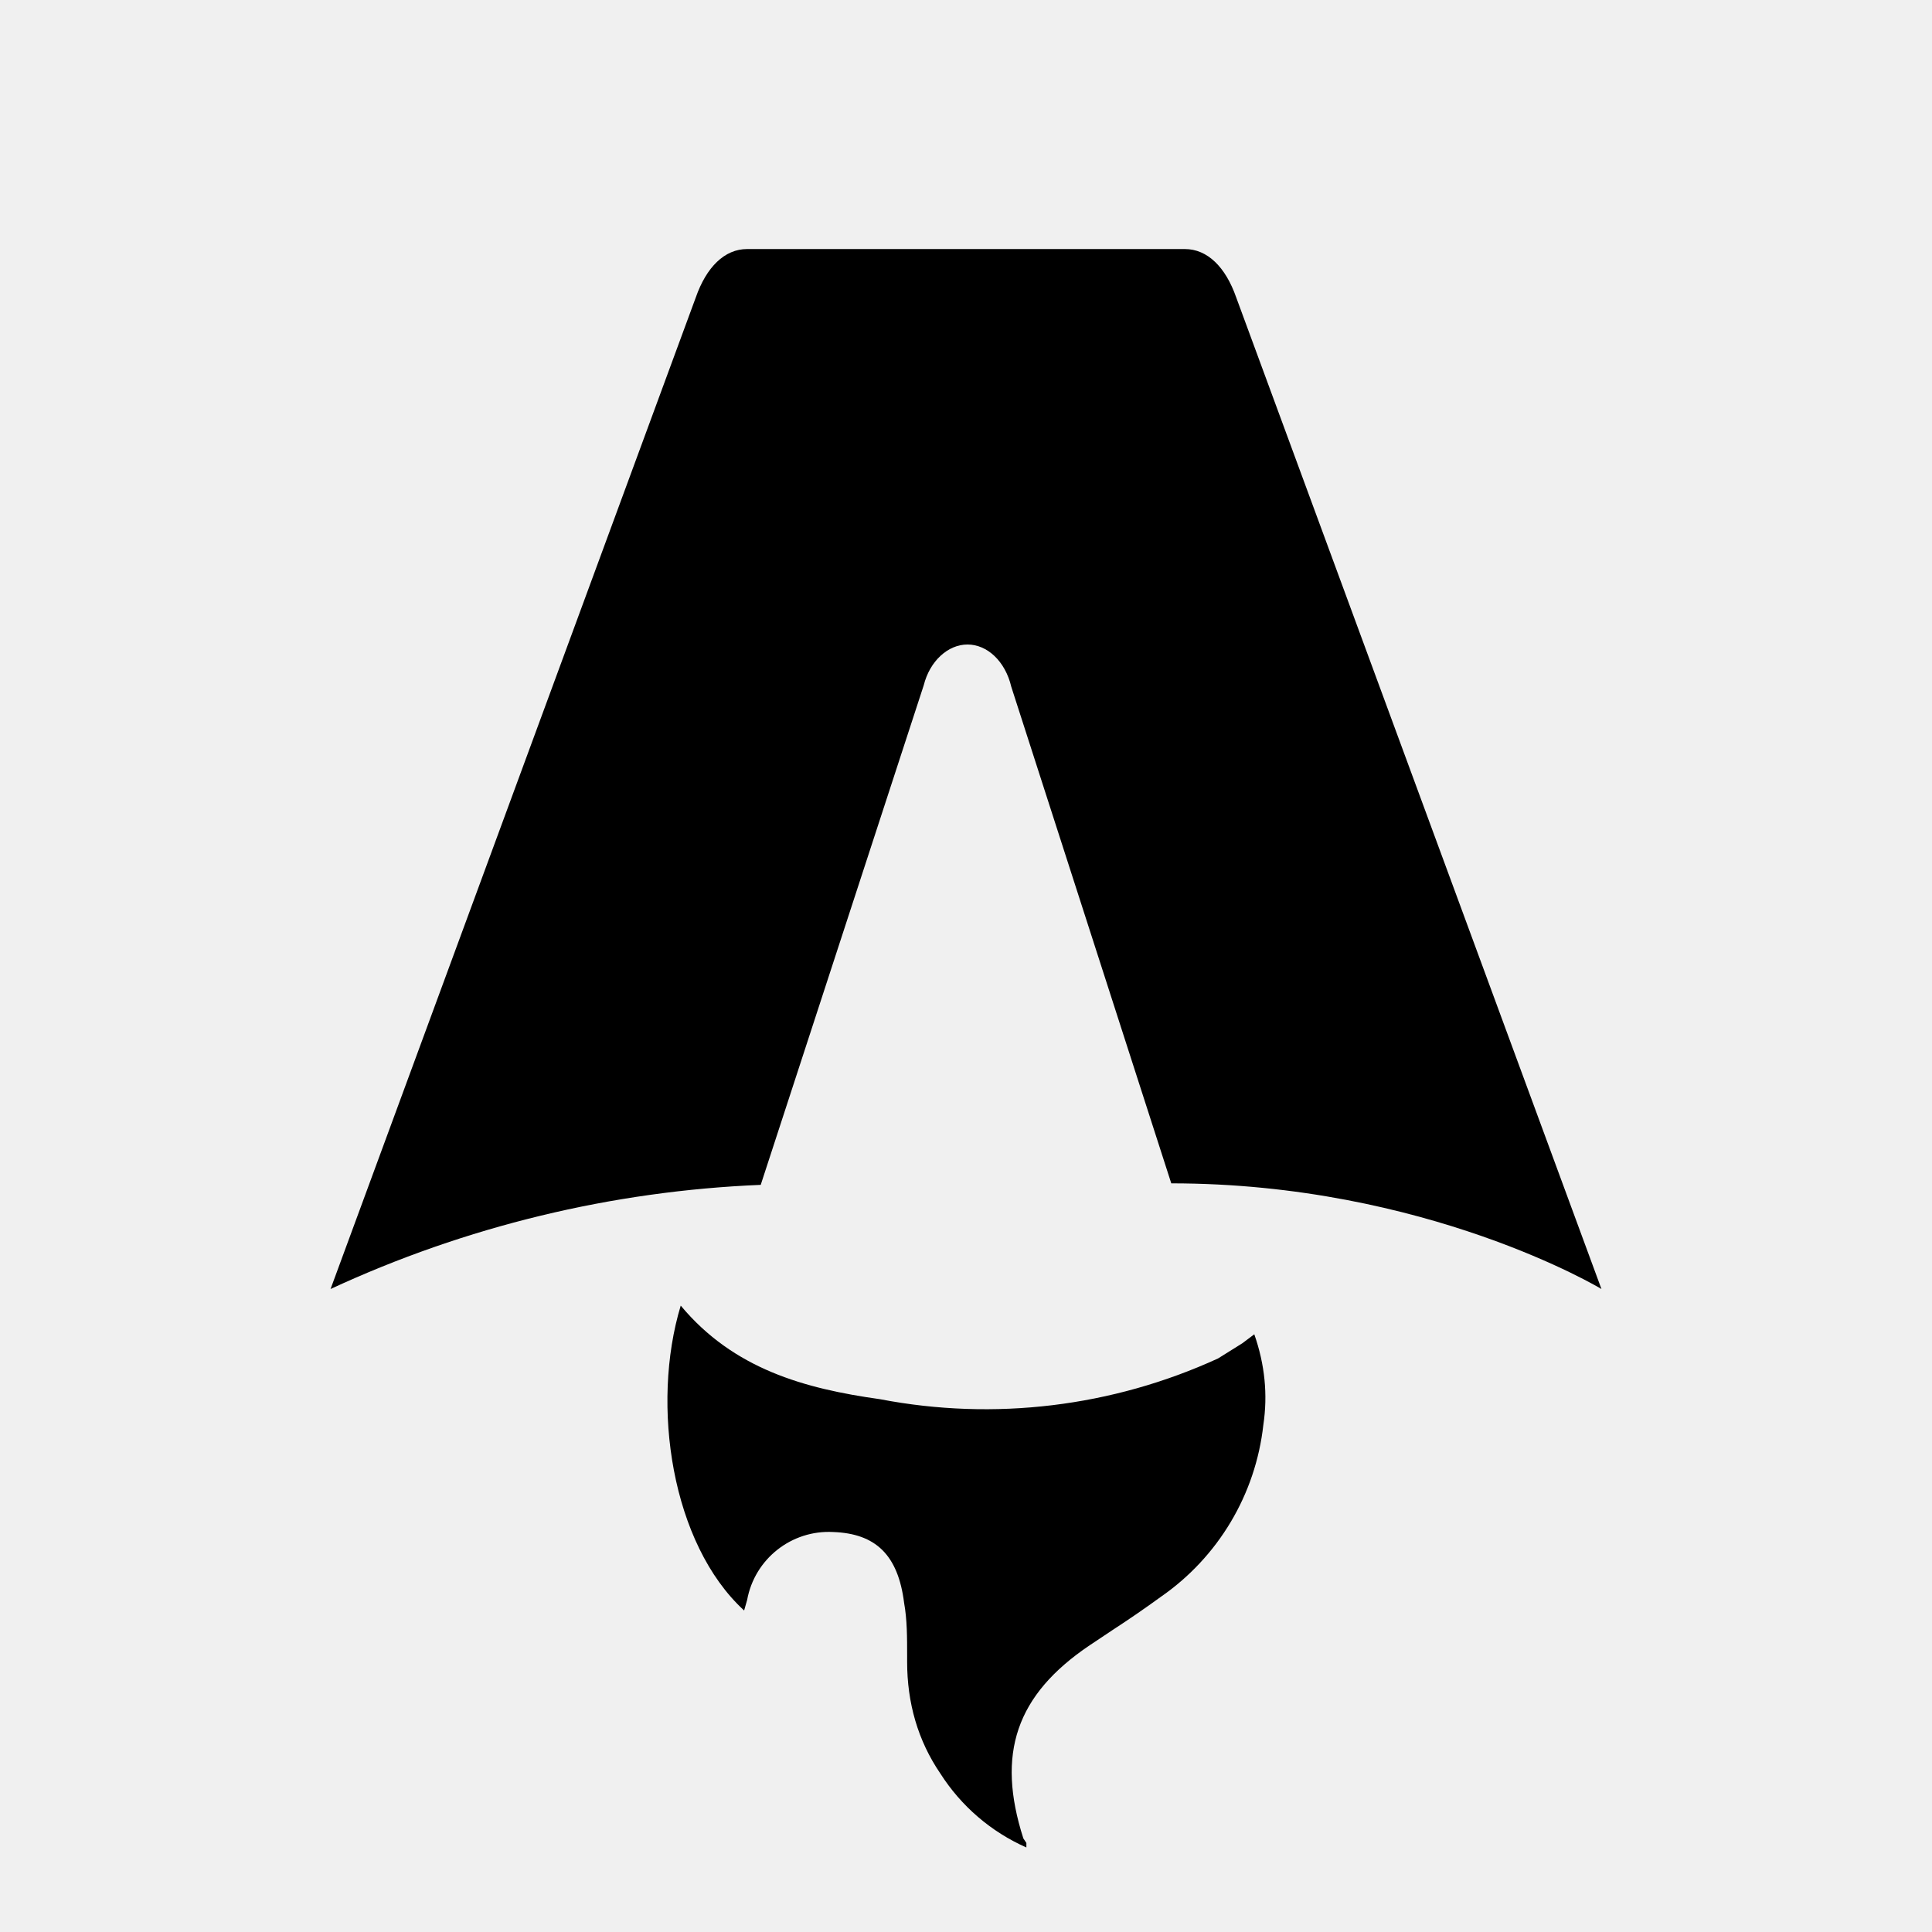
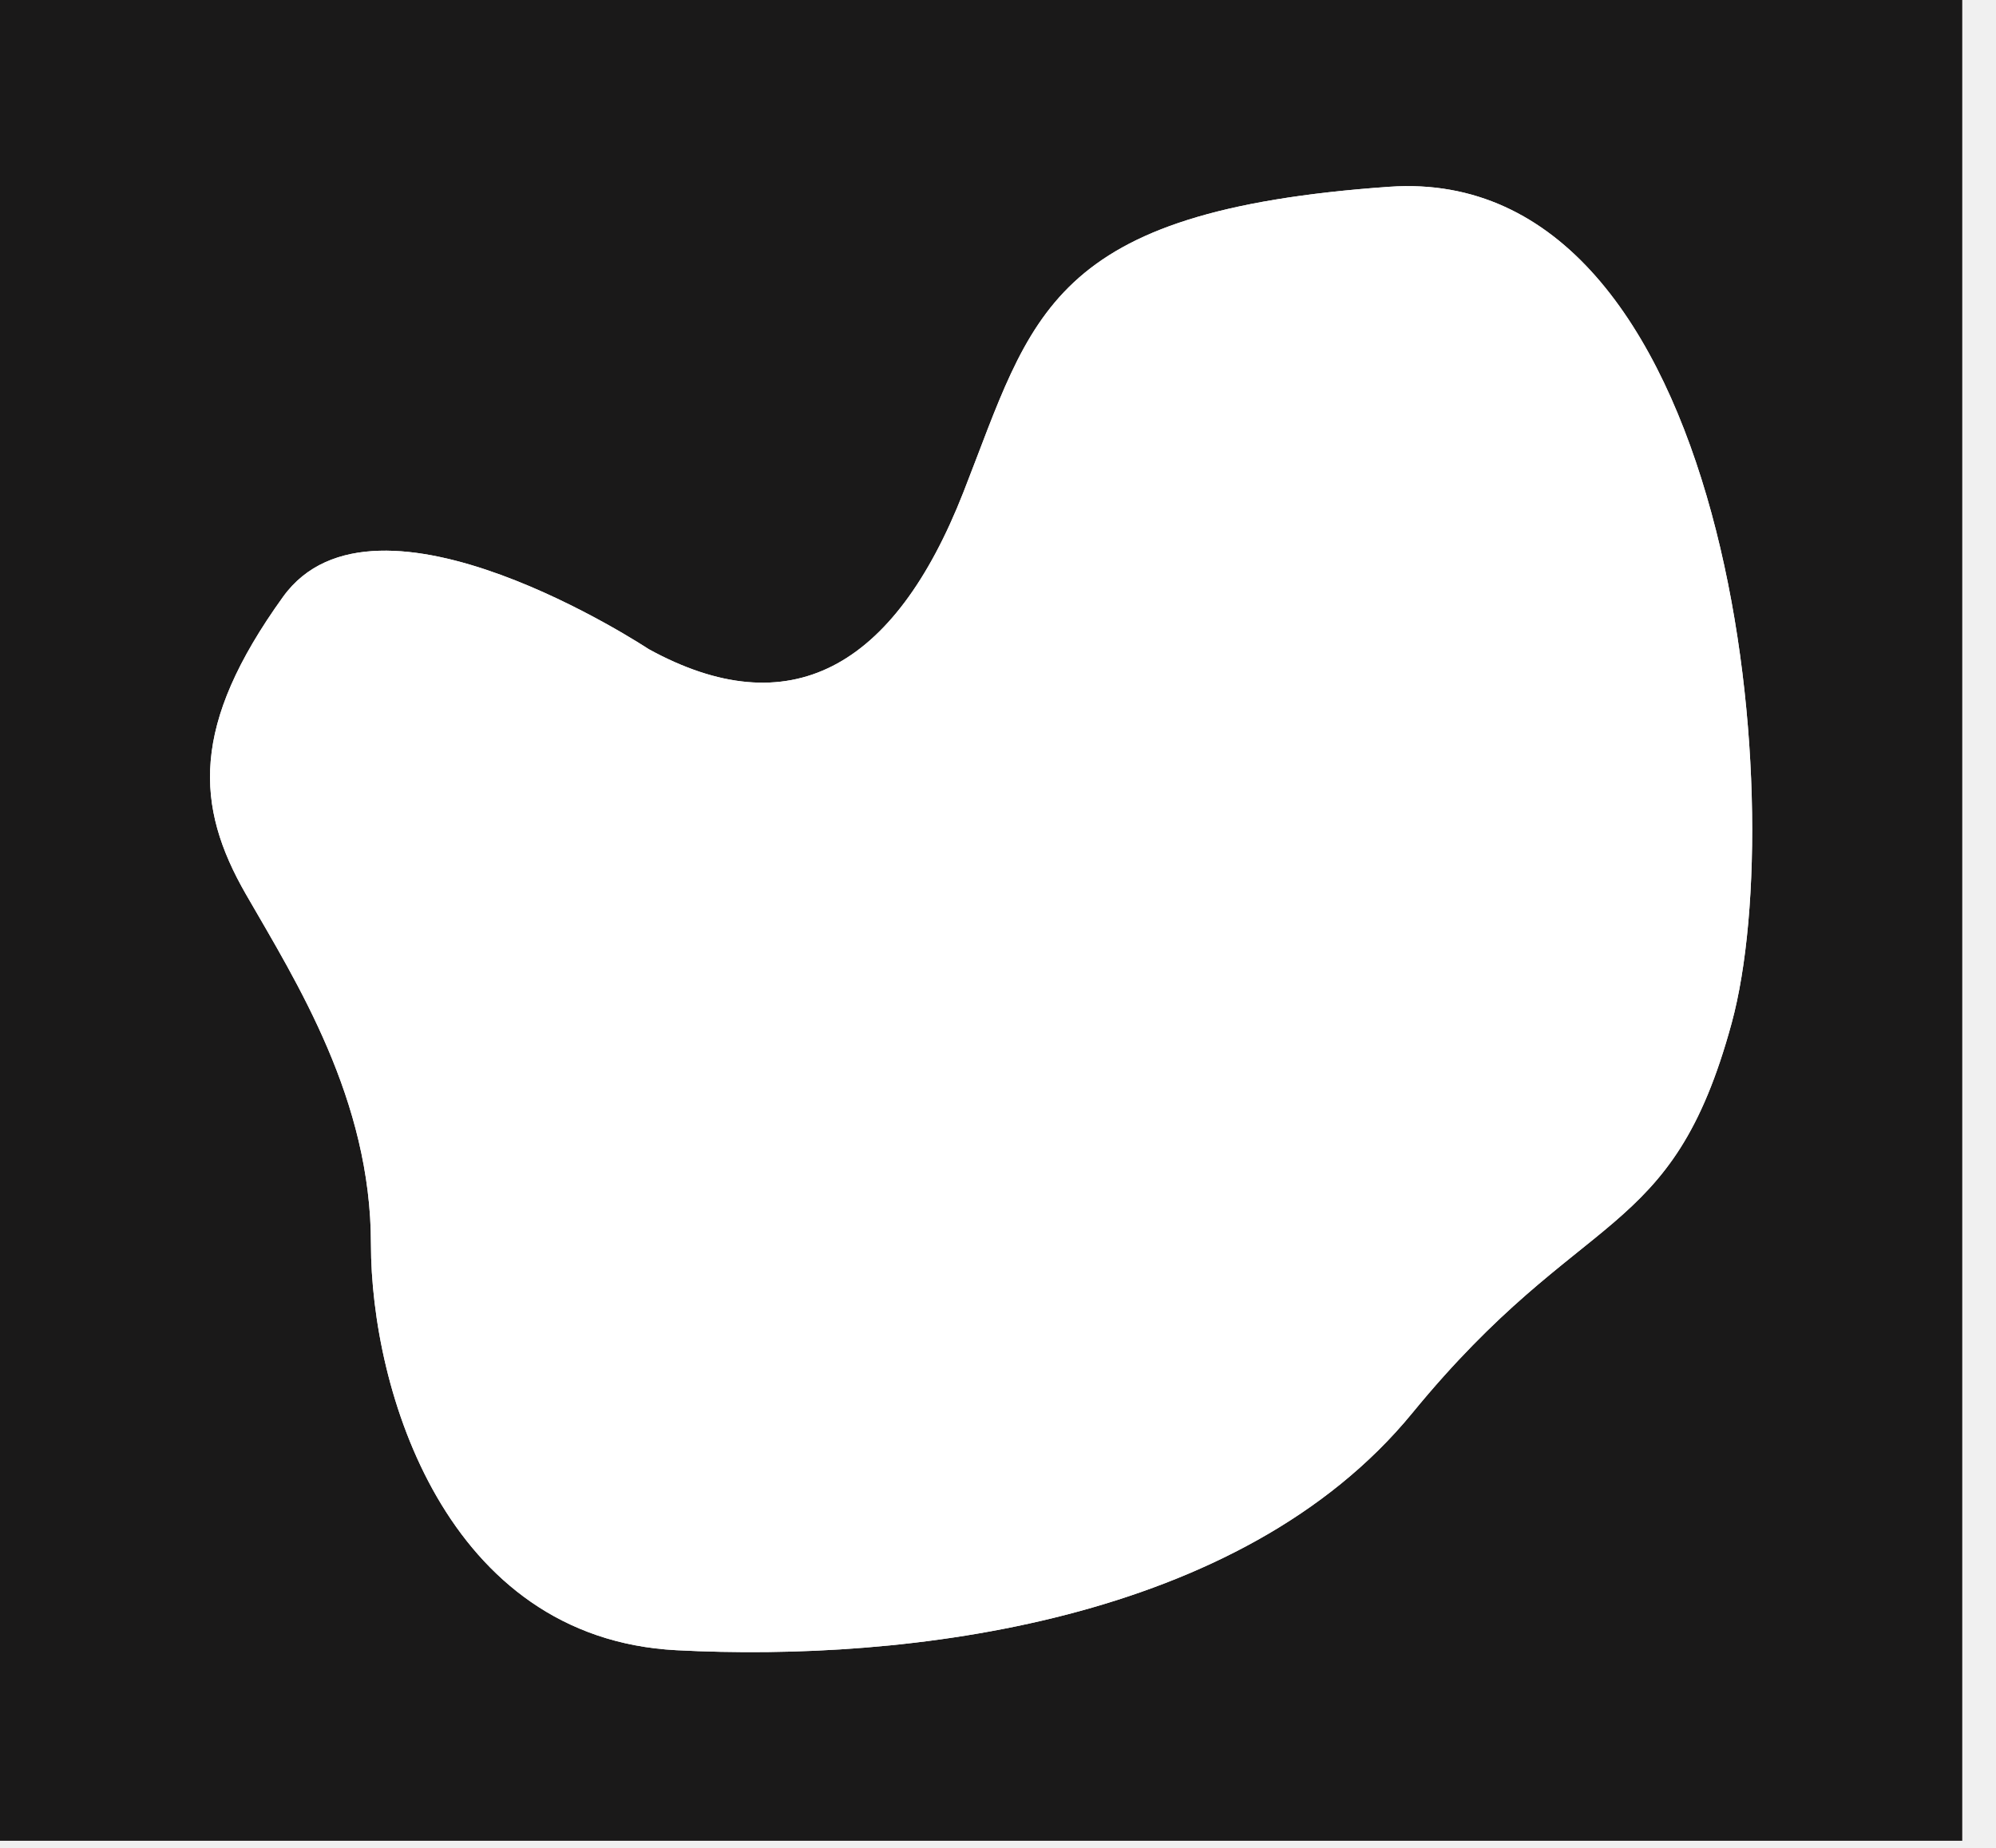
- <svg xmlns="http://www.w3.org/2000/svg" fill="none" viewBox="0 0 128 128">
-   <path d="M50.4 78.5a75.1 75.1 0 0 0-28.5 6.9l24.2-65.7c.7-2 1.9-3.2 3.4-3.2h29c1.5 0 2.7 1.2 3.4 3.2l24.2 65.7s-11.6-7-28.5-7L67 45.5c-.4-1.7-1.6-2.8-2.9-2.8-1.3 0-2.5 1.1-2.9 2.7L50.4 78.5Zm-1.1 28.2Zm-4.2-20.2c-2 6.6-.6 15.8 4.2 20.2a17.5 17.5 0 0 1 .2-.7 5.5 5.5 0 0 1 5.7-4.5c2.8.1 4.3 1.5 4.7 4.7.2 1.1.2 2.3.2 3.5v.4c0 2.7.7 5.2 2.2 7.4a13 13 0 0 0 5.7 4.9v-.3l-.2-.3c-1.8-5.6-.5-9.5 4.4-12.8l1.5-1a73 73 0 0 0 3.2-2.2 16 16 0 0 0 6.8-11.4c.3-2 .1-4-.6-6l-.8.6-1.6 1a37 37 0 0 1-22.4 2.7c-5-.7-9.7-2-13.2-6.2Z" />
-   <style>
-         path { fill: #000; }
-         @media (prefers-color-scheme: dark) {
-             path { fill: #FFF; }
-         }
-     </style>
+ <svg xmlns="http://www.w3.org/2000/svg" viewBox="0 0 54 50">
+   <g id="logo_quad" stroke="none" stroke-width="1" fill="none" fill-rule="evenodd" transform="matrix(1, 0, 0, 1, 0, 1.7763568394002505e-15)">
+     <g id="Group-3">
+       <mask id="mask-2" fill="white">
+         <path d="M0,49.808 L53.087,49.808 L53.087,0 L0,0 L0,49.808 Z M46.849,27.682 C45.221,33.665 42.842,32.577 38.209,38.234 C33.576,43.891 24.561,44.979 18.3,44.652 C12.04,44.326 10.036,37.581 10.036,33.665 C10.036,29.748 8.033,26.594 6.655,24.2 C5.278,21.807 5.153,19.631 7.657,16.15 C10.161,12.669 17.549,17.564 17.549,17.564 C21.346,19.649 24.185,18.108 26.063,13.322 C27.942,8.535 28.317,5.706 37.583,5.054 C46.849,4.401 48.477,21.698 46.849,27.682 L46.849,27.682 Z" />
+       </mask>
+       <g id="Clip-2" />
+       <polygon id="Fill-1" fill="#1A1919" mask="url(#mask-2)" points="-1 -1 54.087 -1 54.087 50.808 -1 50.808" />
+     </g>
+     <g id="Group-6" transform="translate(5.68179, 5.036003)">
+       <mask id="mask-4" fill="white">
+         <path d="M41.167,22.646 C39.539,28.629 37.16,27.541 32.527,33.198 C27.894,38.855 18.879,39.943 12.618,39.616 C6.358,39.29 4.354,32.545 4.354,28.629 C4.354,24.712 2.351,21.558 0.973,19.164 C-0.404,16.771 -0.529,14.595 1.975,11.114 C4.479,7.633 11.867,12.528 11.867,12.528 C15.664,14.613 18.503,13.072 20.381,8.286 C22.26,3.499 22.635,0.67 31.901,0.018 C41.167,-0.635 42.795,16.662 41.167,22.646 L41.167,22.646 Z" />
+       </mask>
+       <g id="Clip-5" />
+       <polygon id="Fill-4" fill="#FFFFFF" mask="url(#mask-4)" points="-1.529 -1.635 43.795 -1.635 43.795 40.943 -1.529 40.943" />
+     </g>
+   </g>
</svg>
